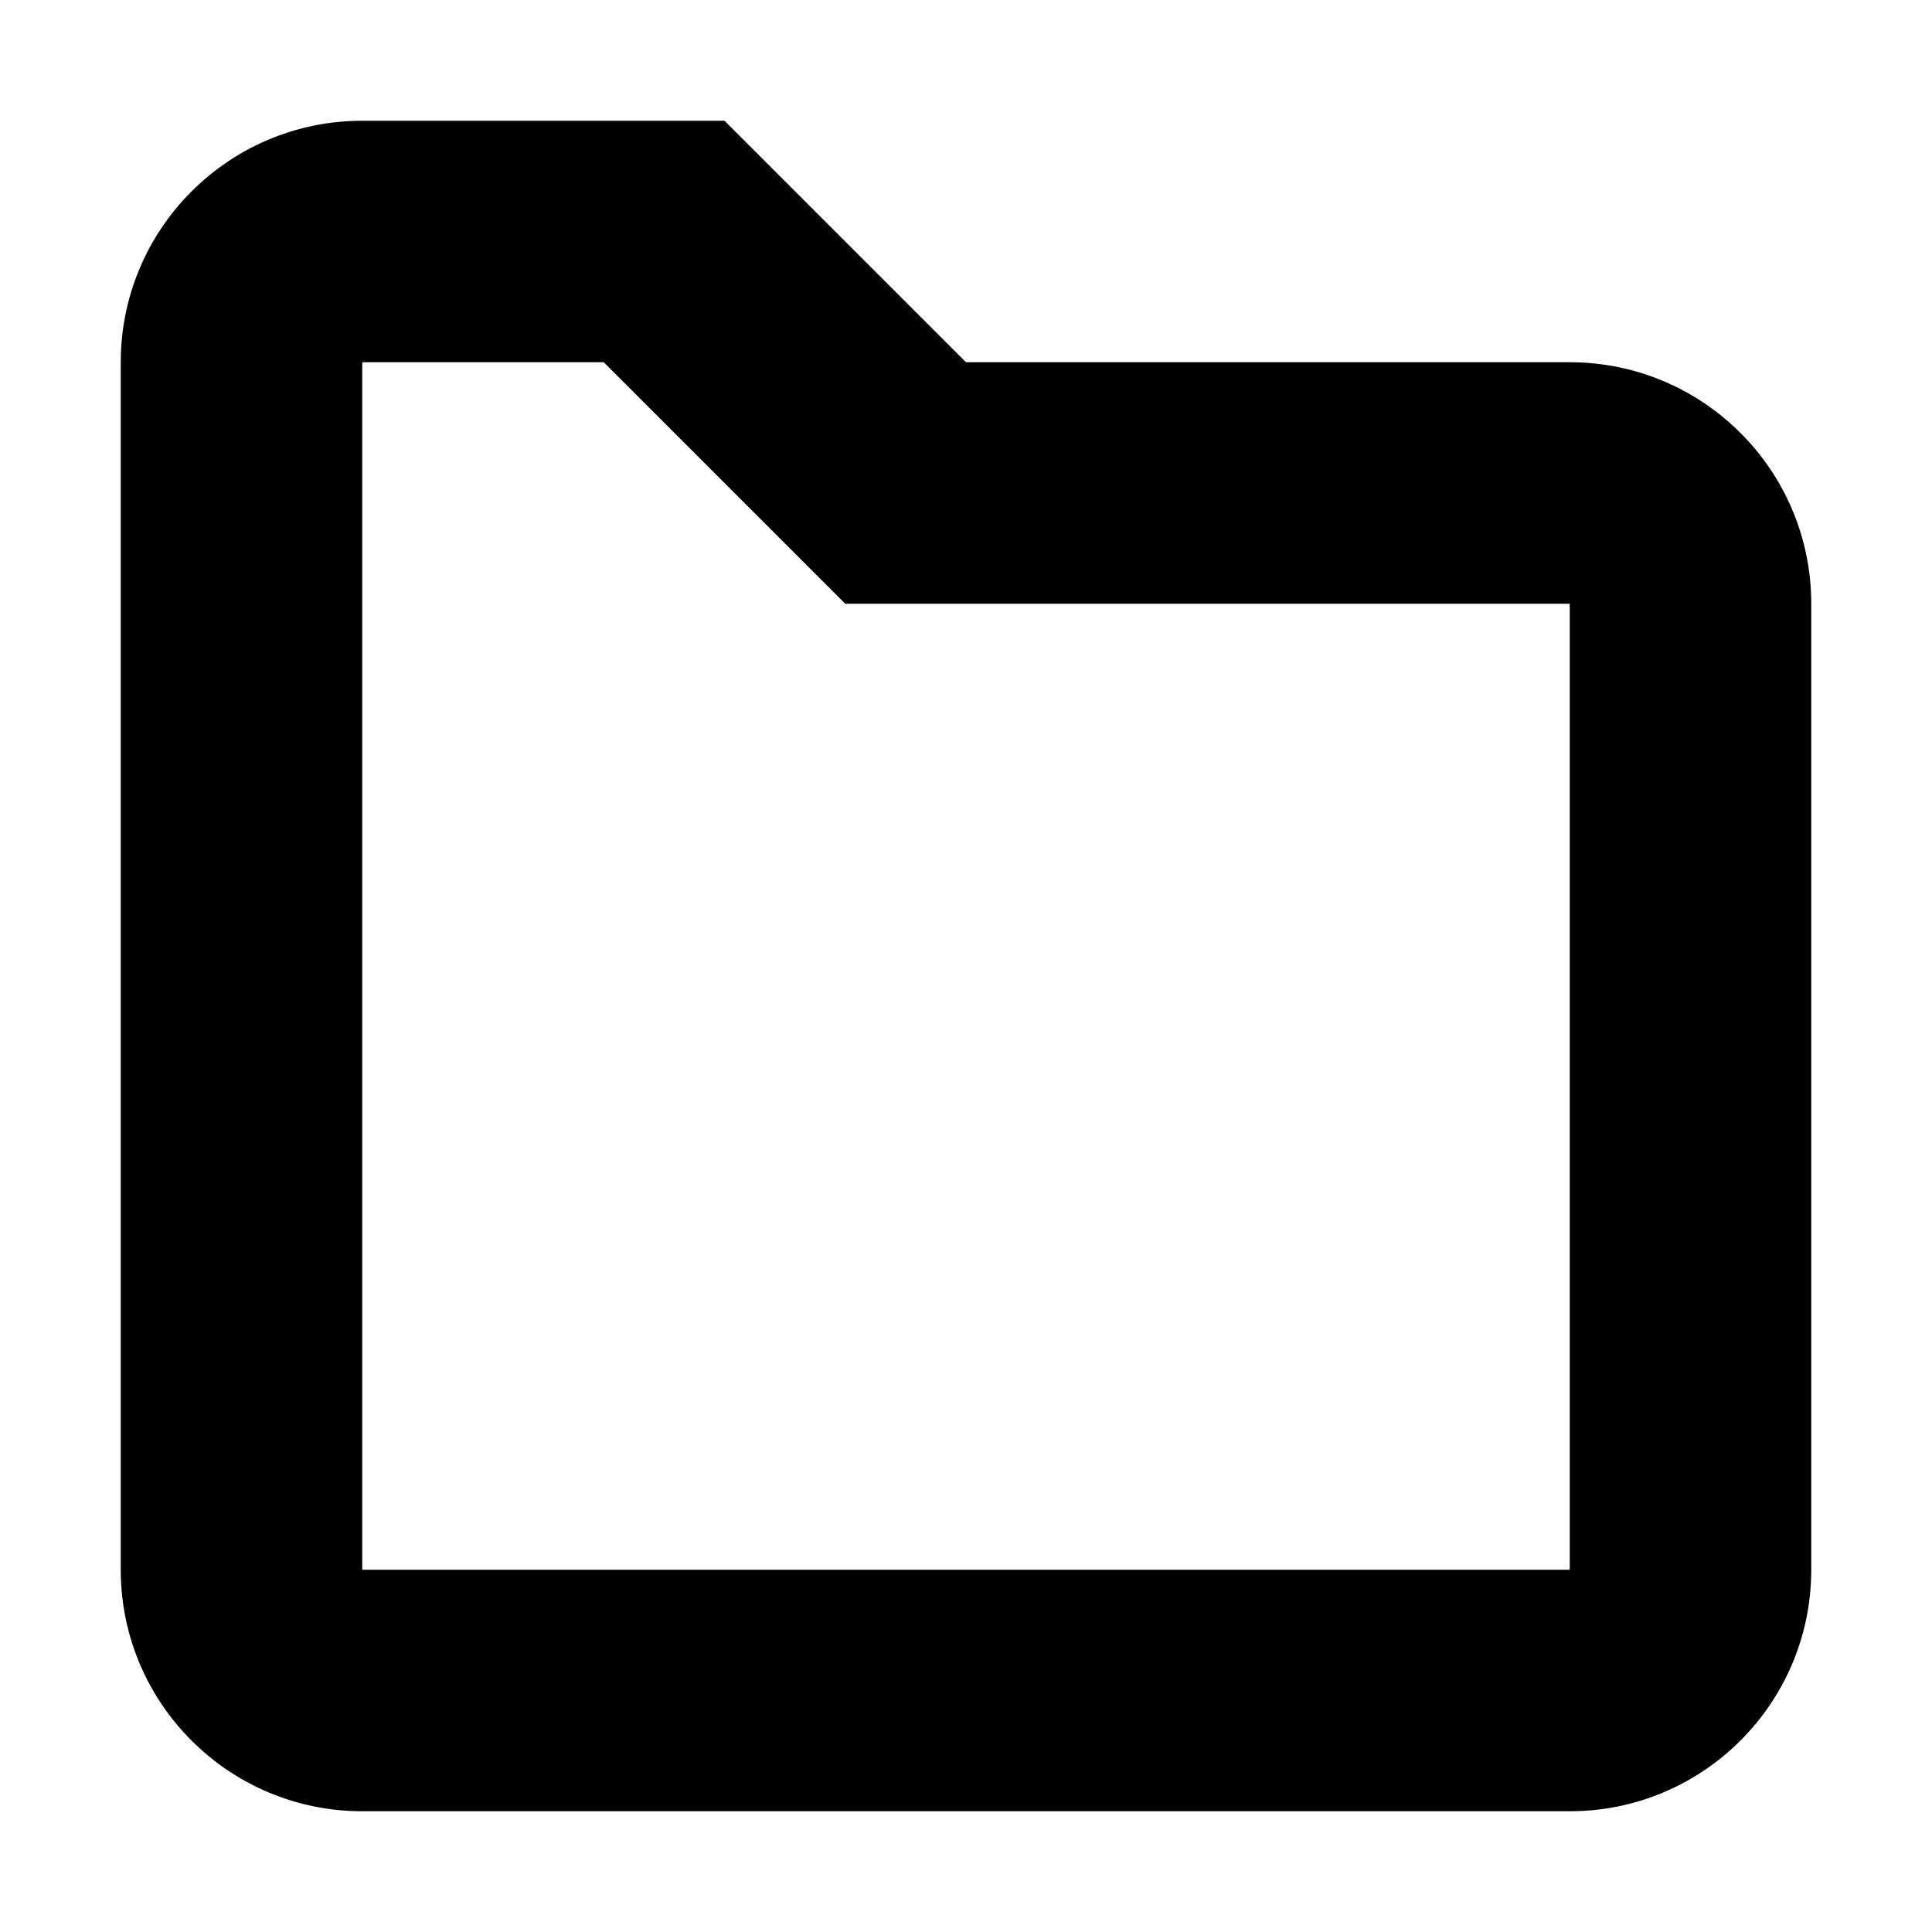
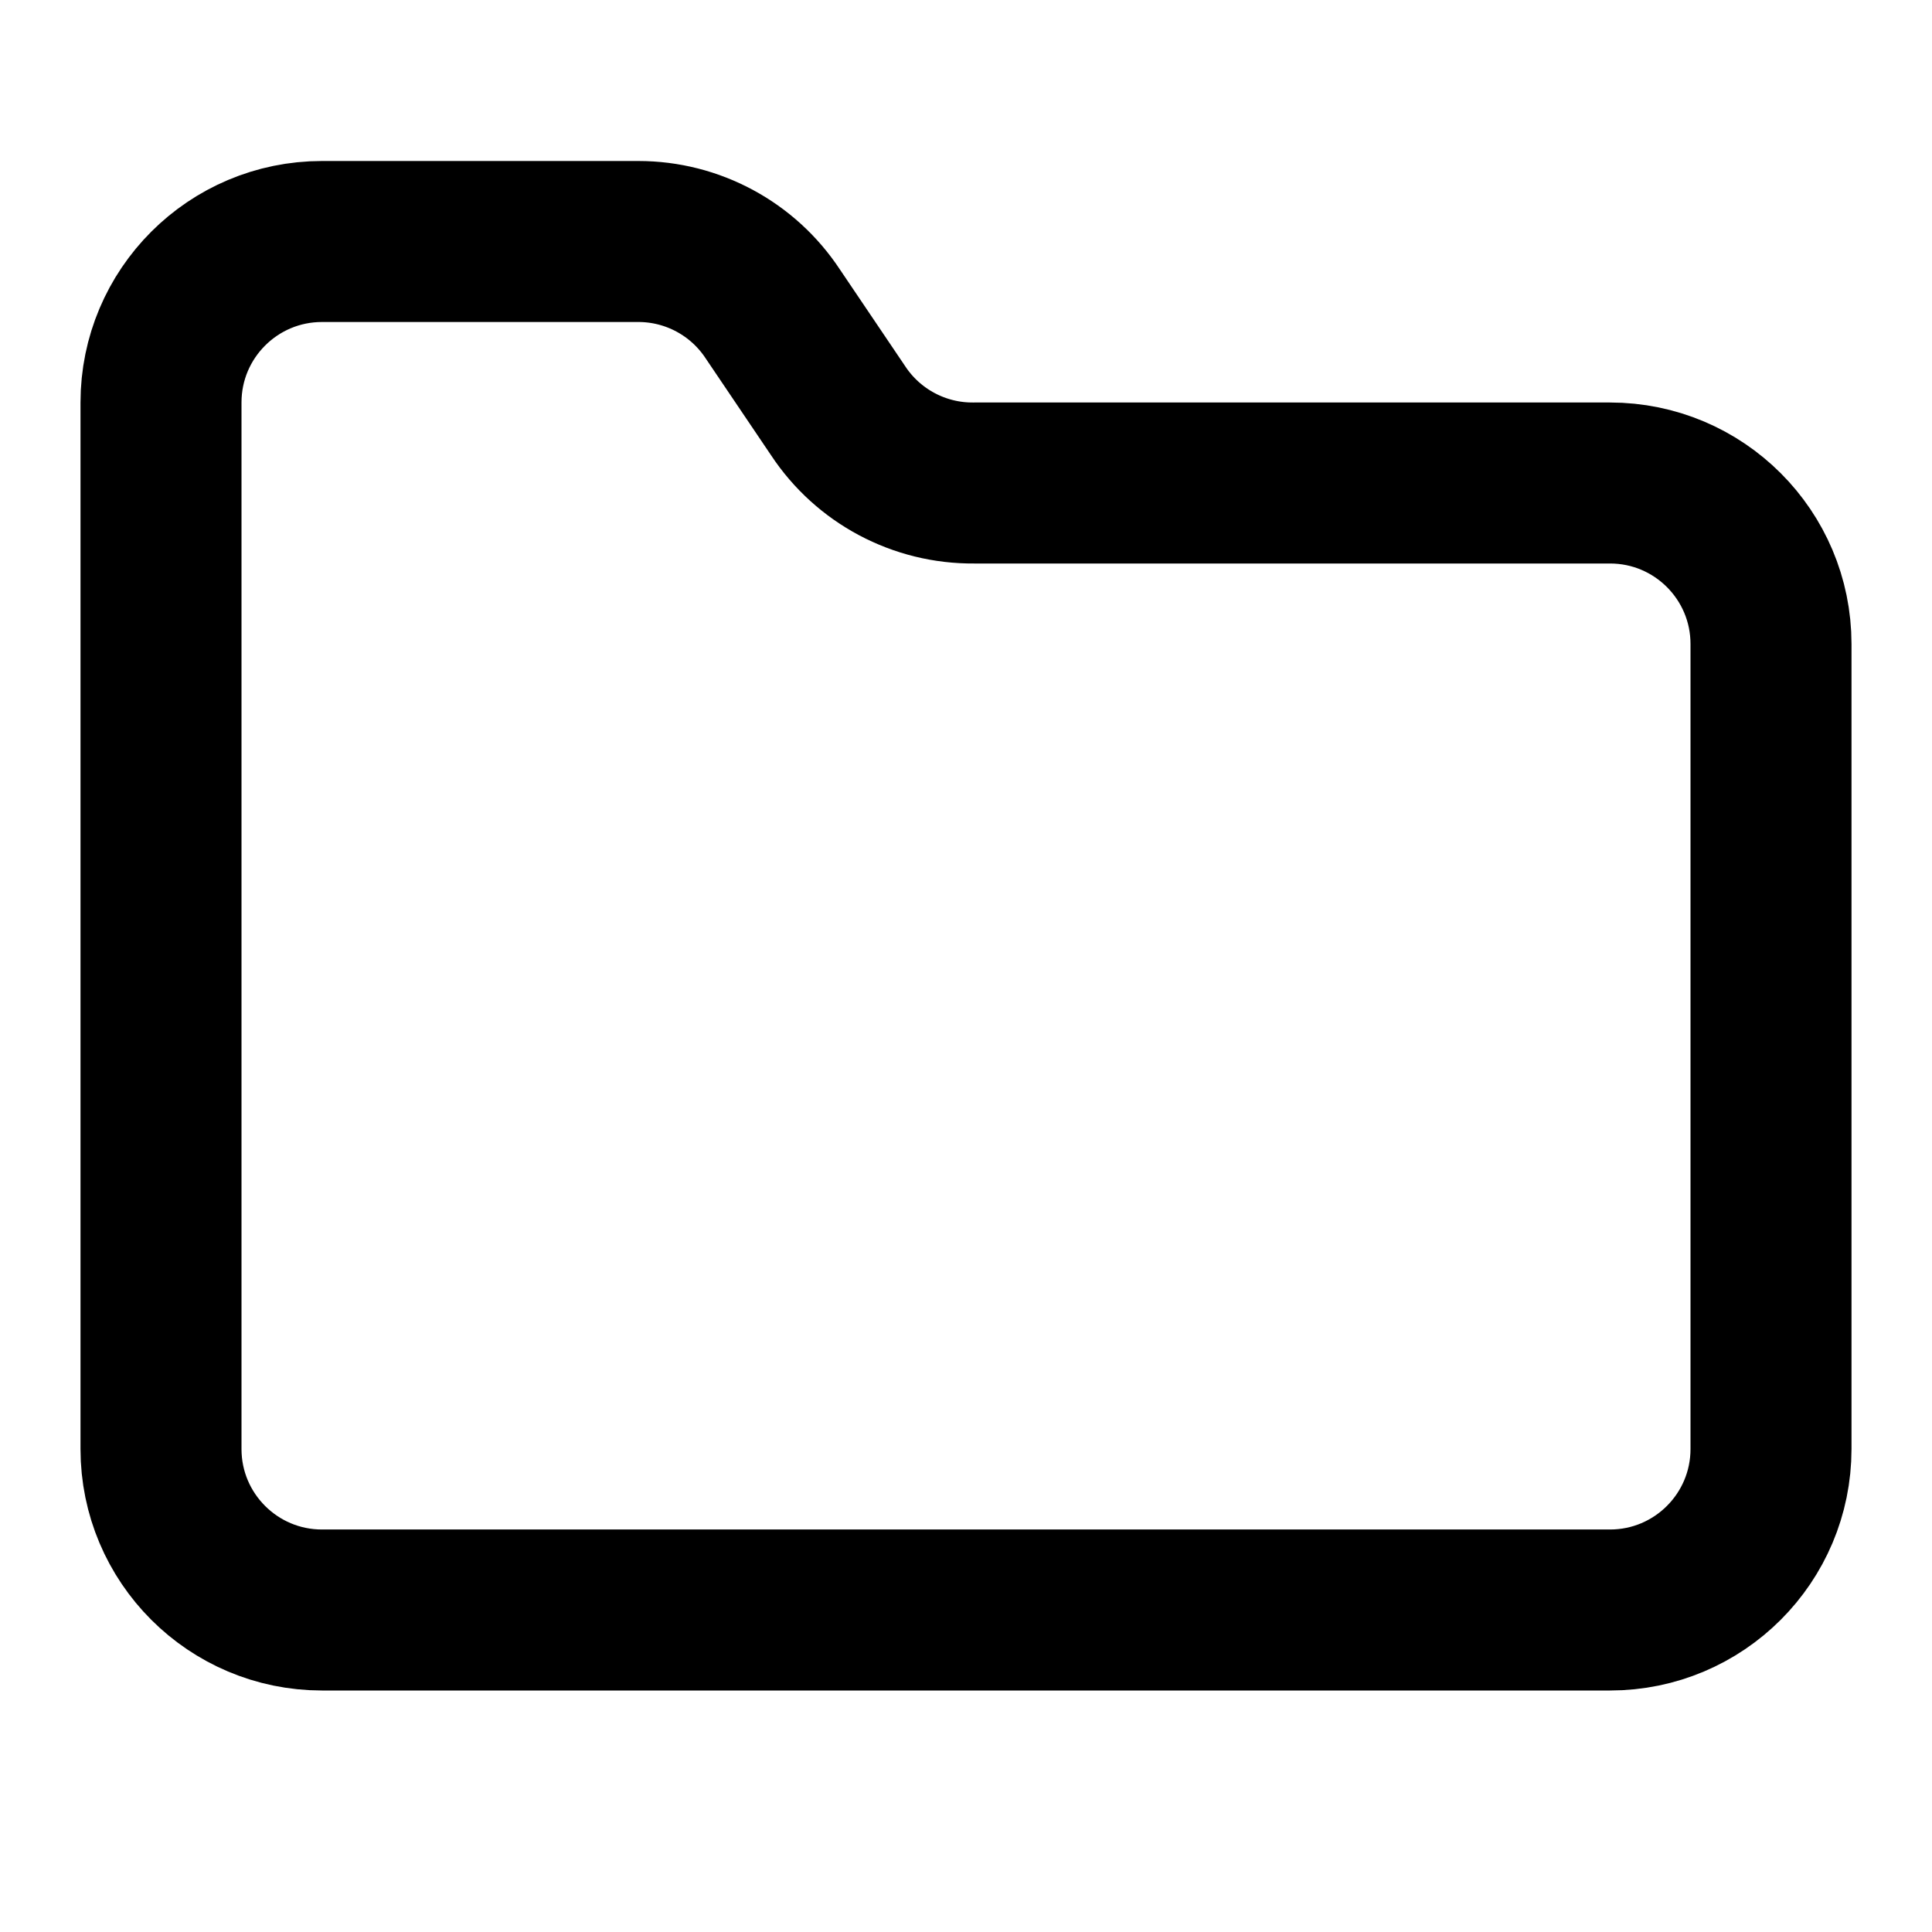
- <svg xmlns="http://www.w3.org/2000/svg" viewBox="0 0 16 16" fill="currentColor">
-   <path fill-rule="evenodd" d="M1 3a2 2 0 0 1 2-2h3l2 2h5a2 2 0 0 1 2 2v8a2 2 0 0 1-2 2H3a2 2 0 0 1-2-2Zm2 0v10h10V5H7L5 3Z" />
+ <svg xmlns="http://www.w3.org/2000/svg" width="24" height="24" viewBox="0 0 24 24" fill="none" stroke="currentColor" stroke-width="2" stroke-linecap="round" stroke-linejoin="round">
+   <path d="M20 20a2 2 0 0 0 2-2V8a2 2 0 0 0-2-2h-7.9a2 2 0 0 1-1.69-.9L9.6 3.9A2 2 0 0 0 7.93 3H4a2 2 0 0 0-2 2v13a2 2 0 0 0 2 2Z" />
</svg>
